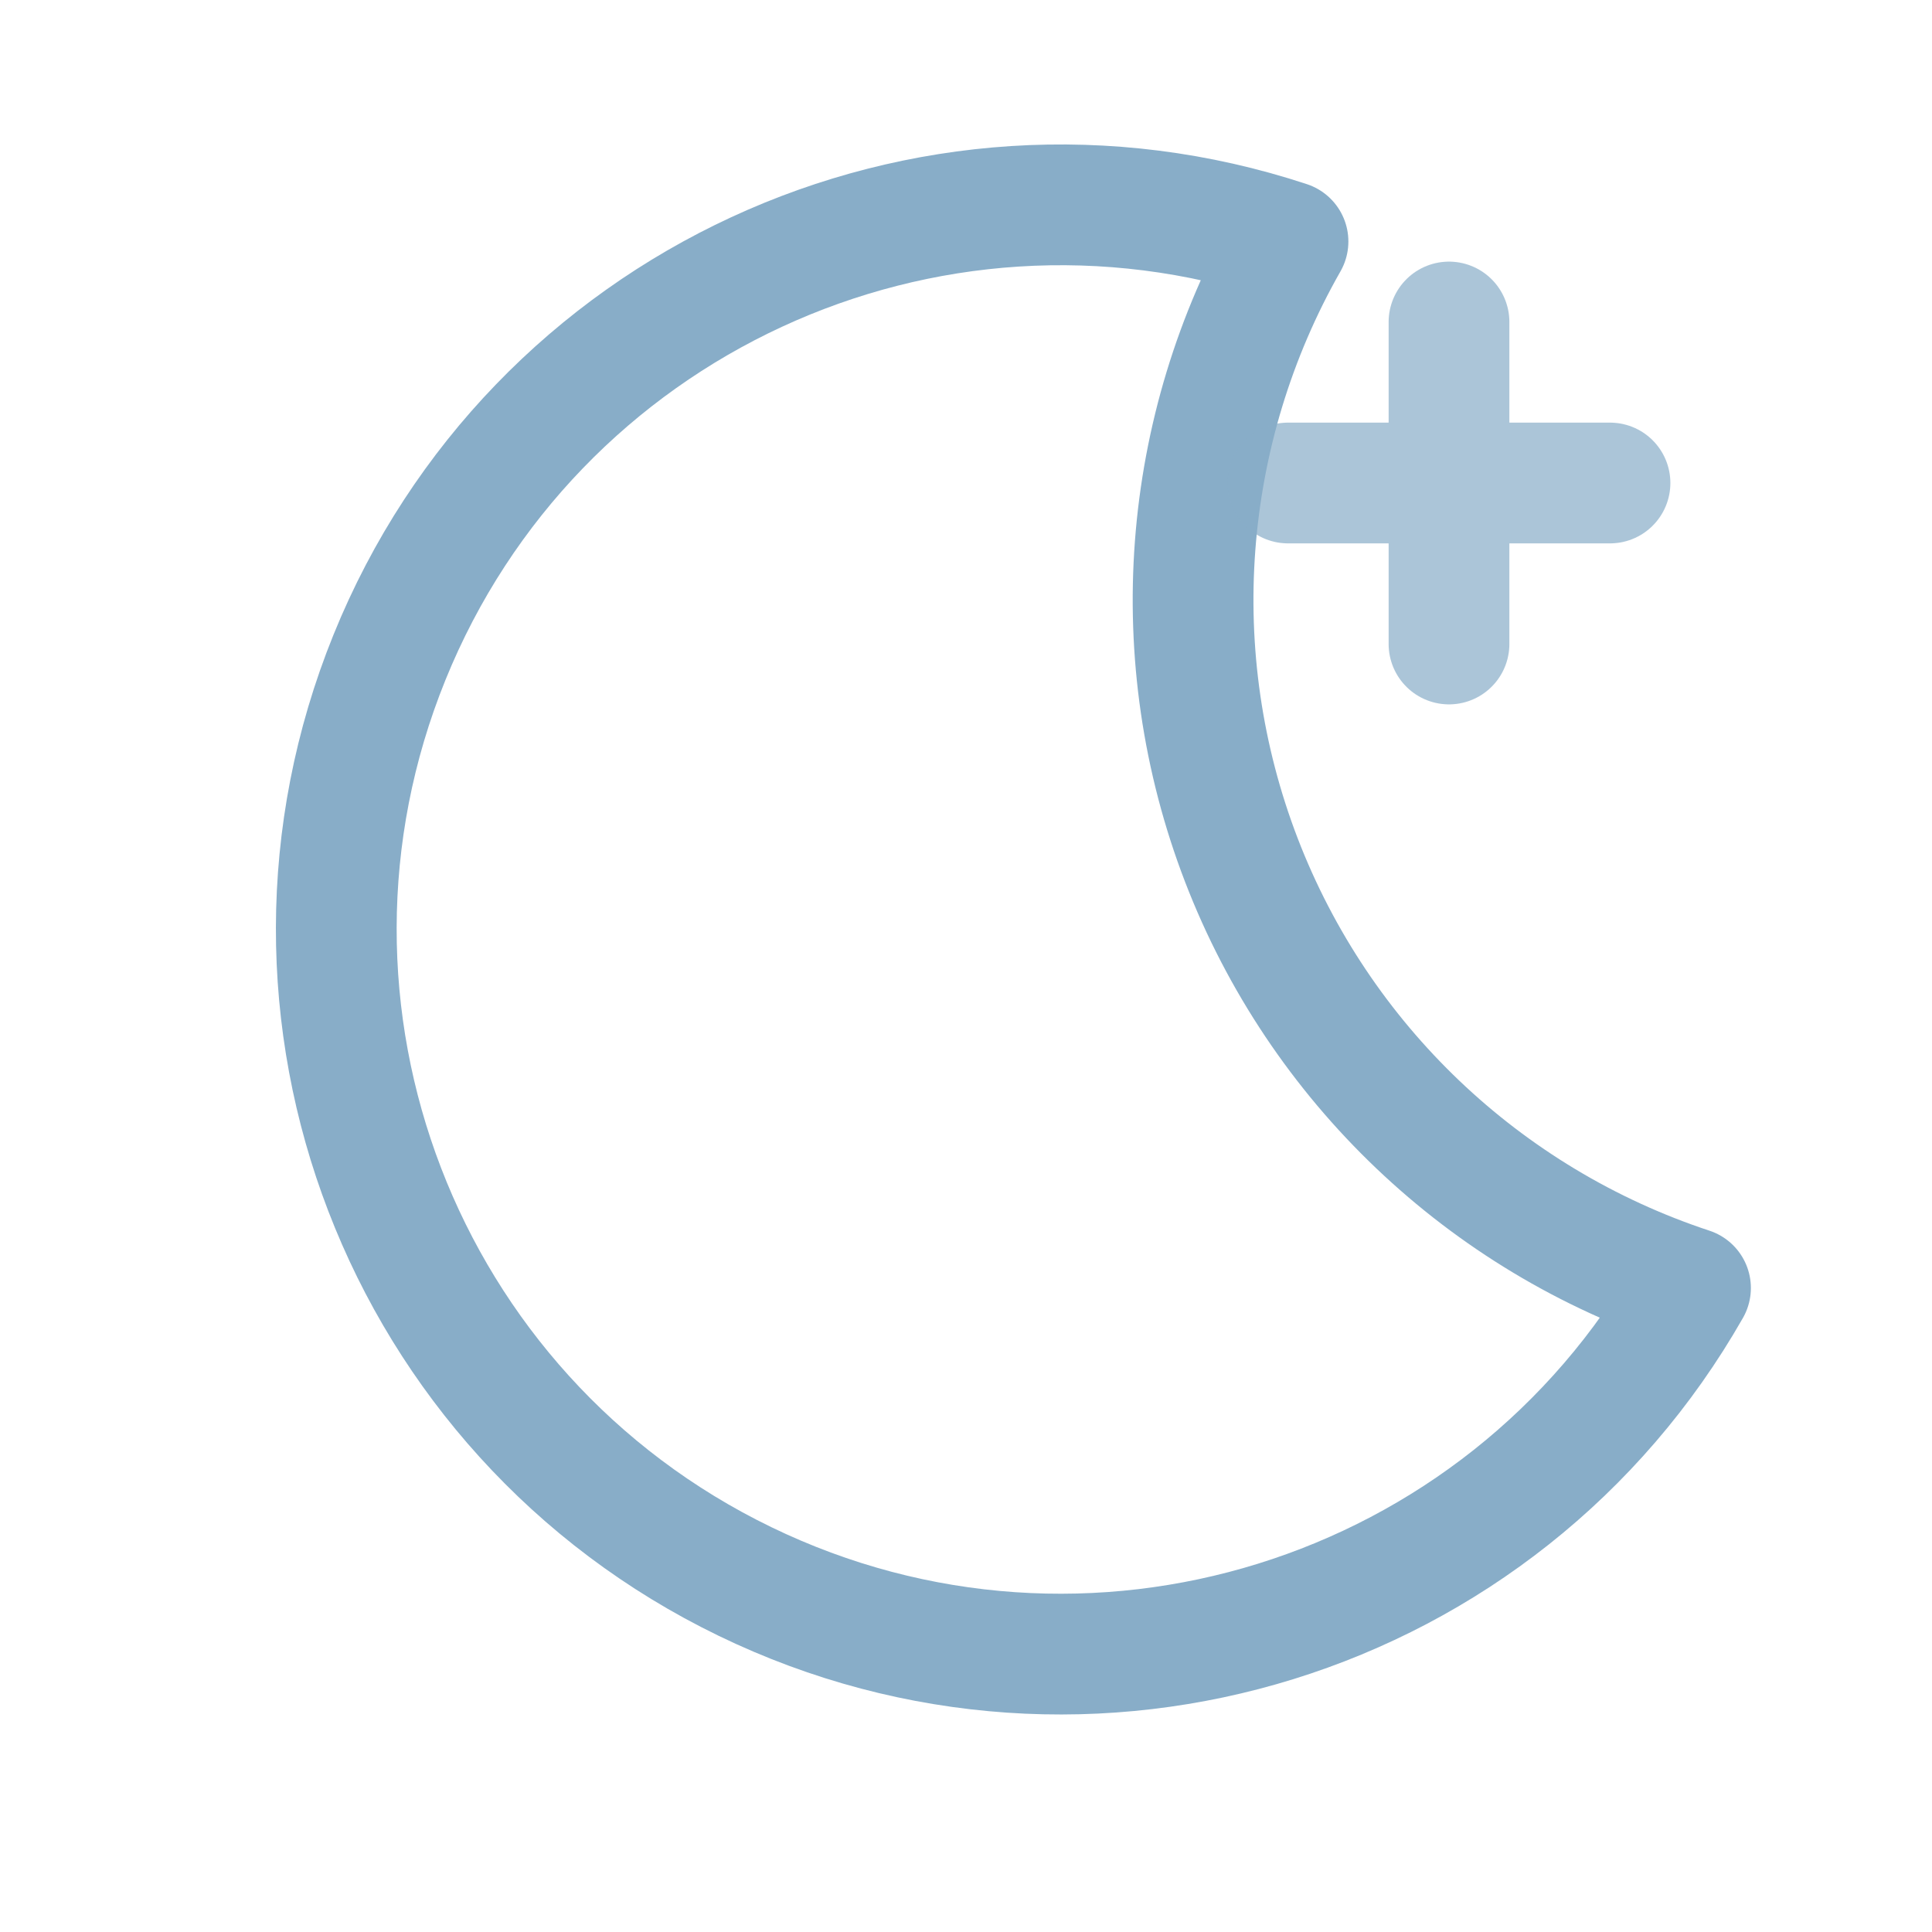
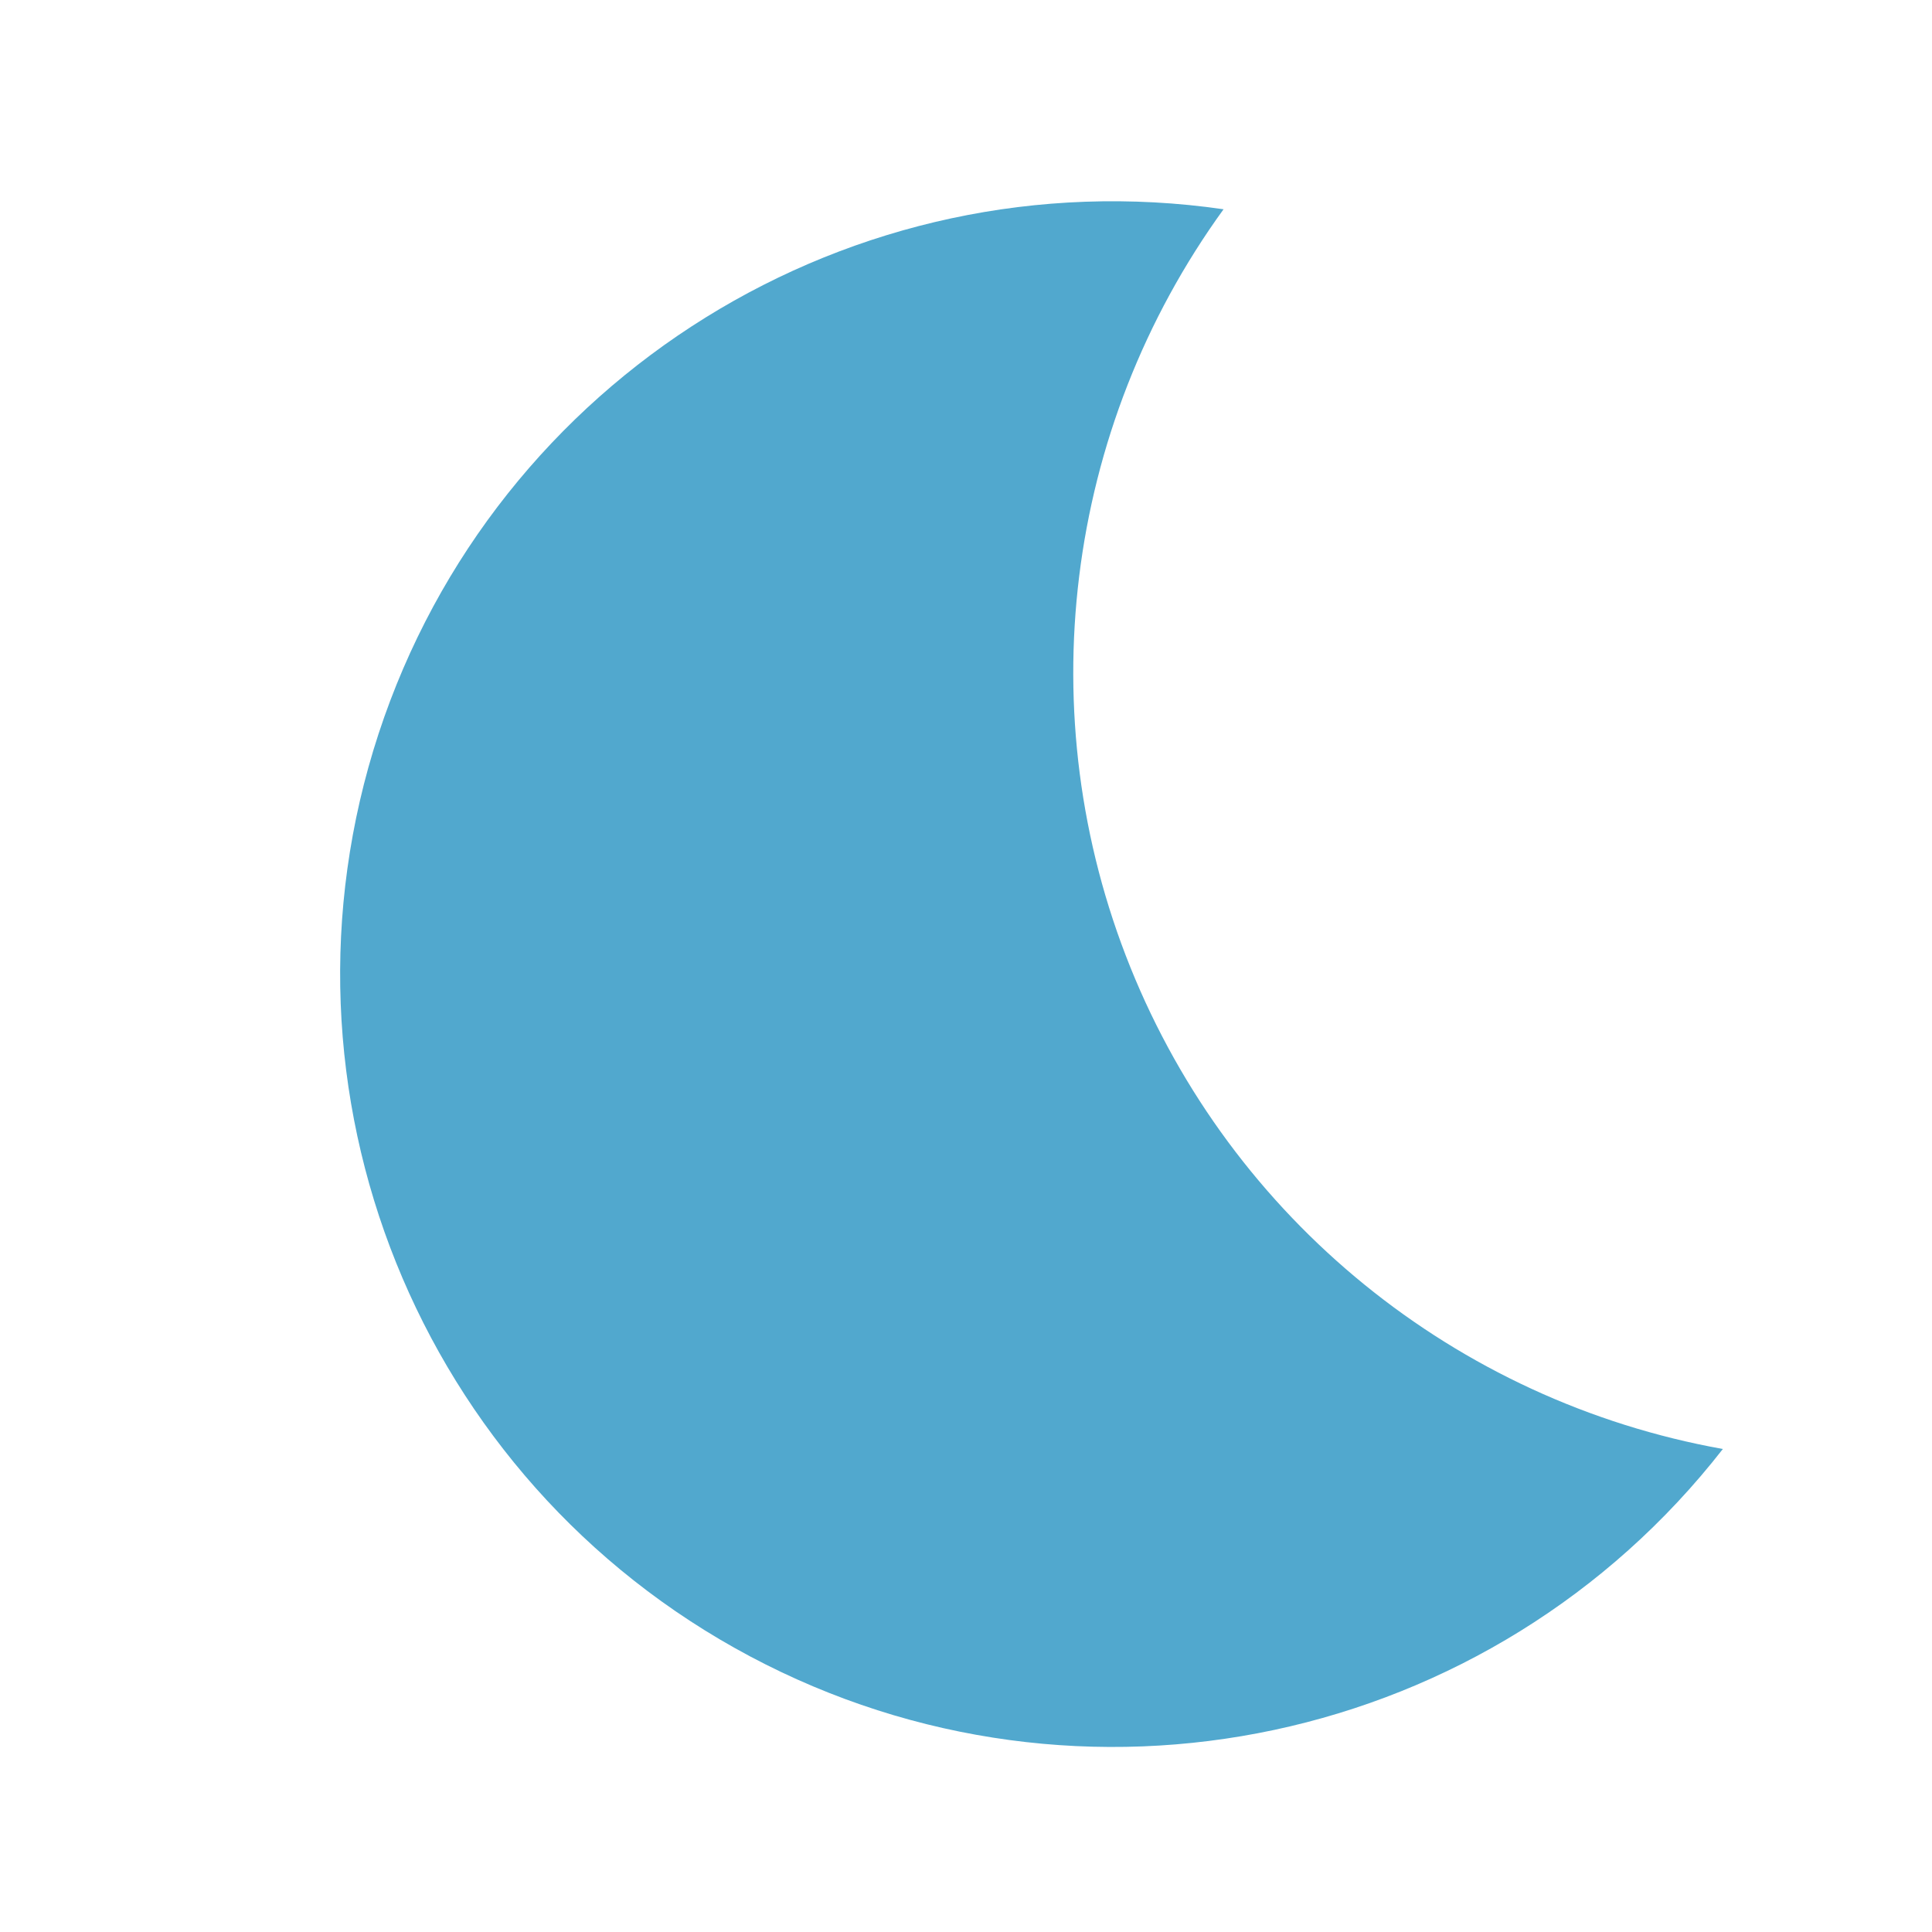
- <svg xmlns="http://www.w3.org/2000/svg" width="24" height="24" viewBox="0 0 24 24">
-   <g fill="none" stroke="#88ADC8" color="#88ADC8" stroke-width="1.5" stroke-linecap="round" stroke-linejoin="round">
-     <path d="M16 3a9 9 0 1 0 5 13A9 9 0 0 1 16 3Z" />
-     <path d="M18 4v4M16 6h4" opacity=".7" />
+ <svg xmlns="http://www.w3.org/2000/svg" width="16" height="16" viewBox="2689 367 16 16" style="-webkit-print-color-adjust::exact" fill="none" version="1.1">
+   <g style="fill:#000000" width="16" height="16" rx="0" ry="0">
+     <g style="display:none">
+       <g class="fills">
+         <rect rx="0" ry="0" x="2689" y="367" transform="matrix(1, 0, 0, 1, 0, 0)" width="16" height="16" fill="none" style="fill:none">
+         </rect>
+       </g>
+     </g>
+     <g>
+       <g class="fills">
+         <path d="M2699.133,368.733C2696.055,368.288,2693.104,370.121,2692.135,373.077C2691.168,376.033,2692.465,379.256,2695.211,380.717C2697.957,382.178,2701.355,381.454,2703.268,379C2701.053,378.603,2699.201,377.095,2698.361,375.01C2697.521,372.924,2697.814,370.553,2699.133,368.733Z" style="fill:#51a8ce">
+         </path>
+       </g>
+     </g>
  </g>
</svg>
